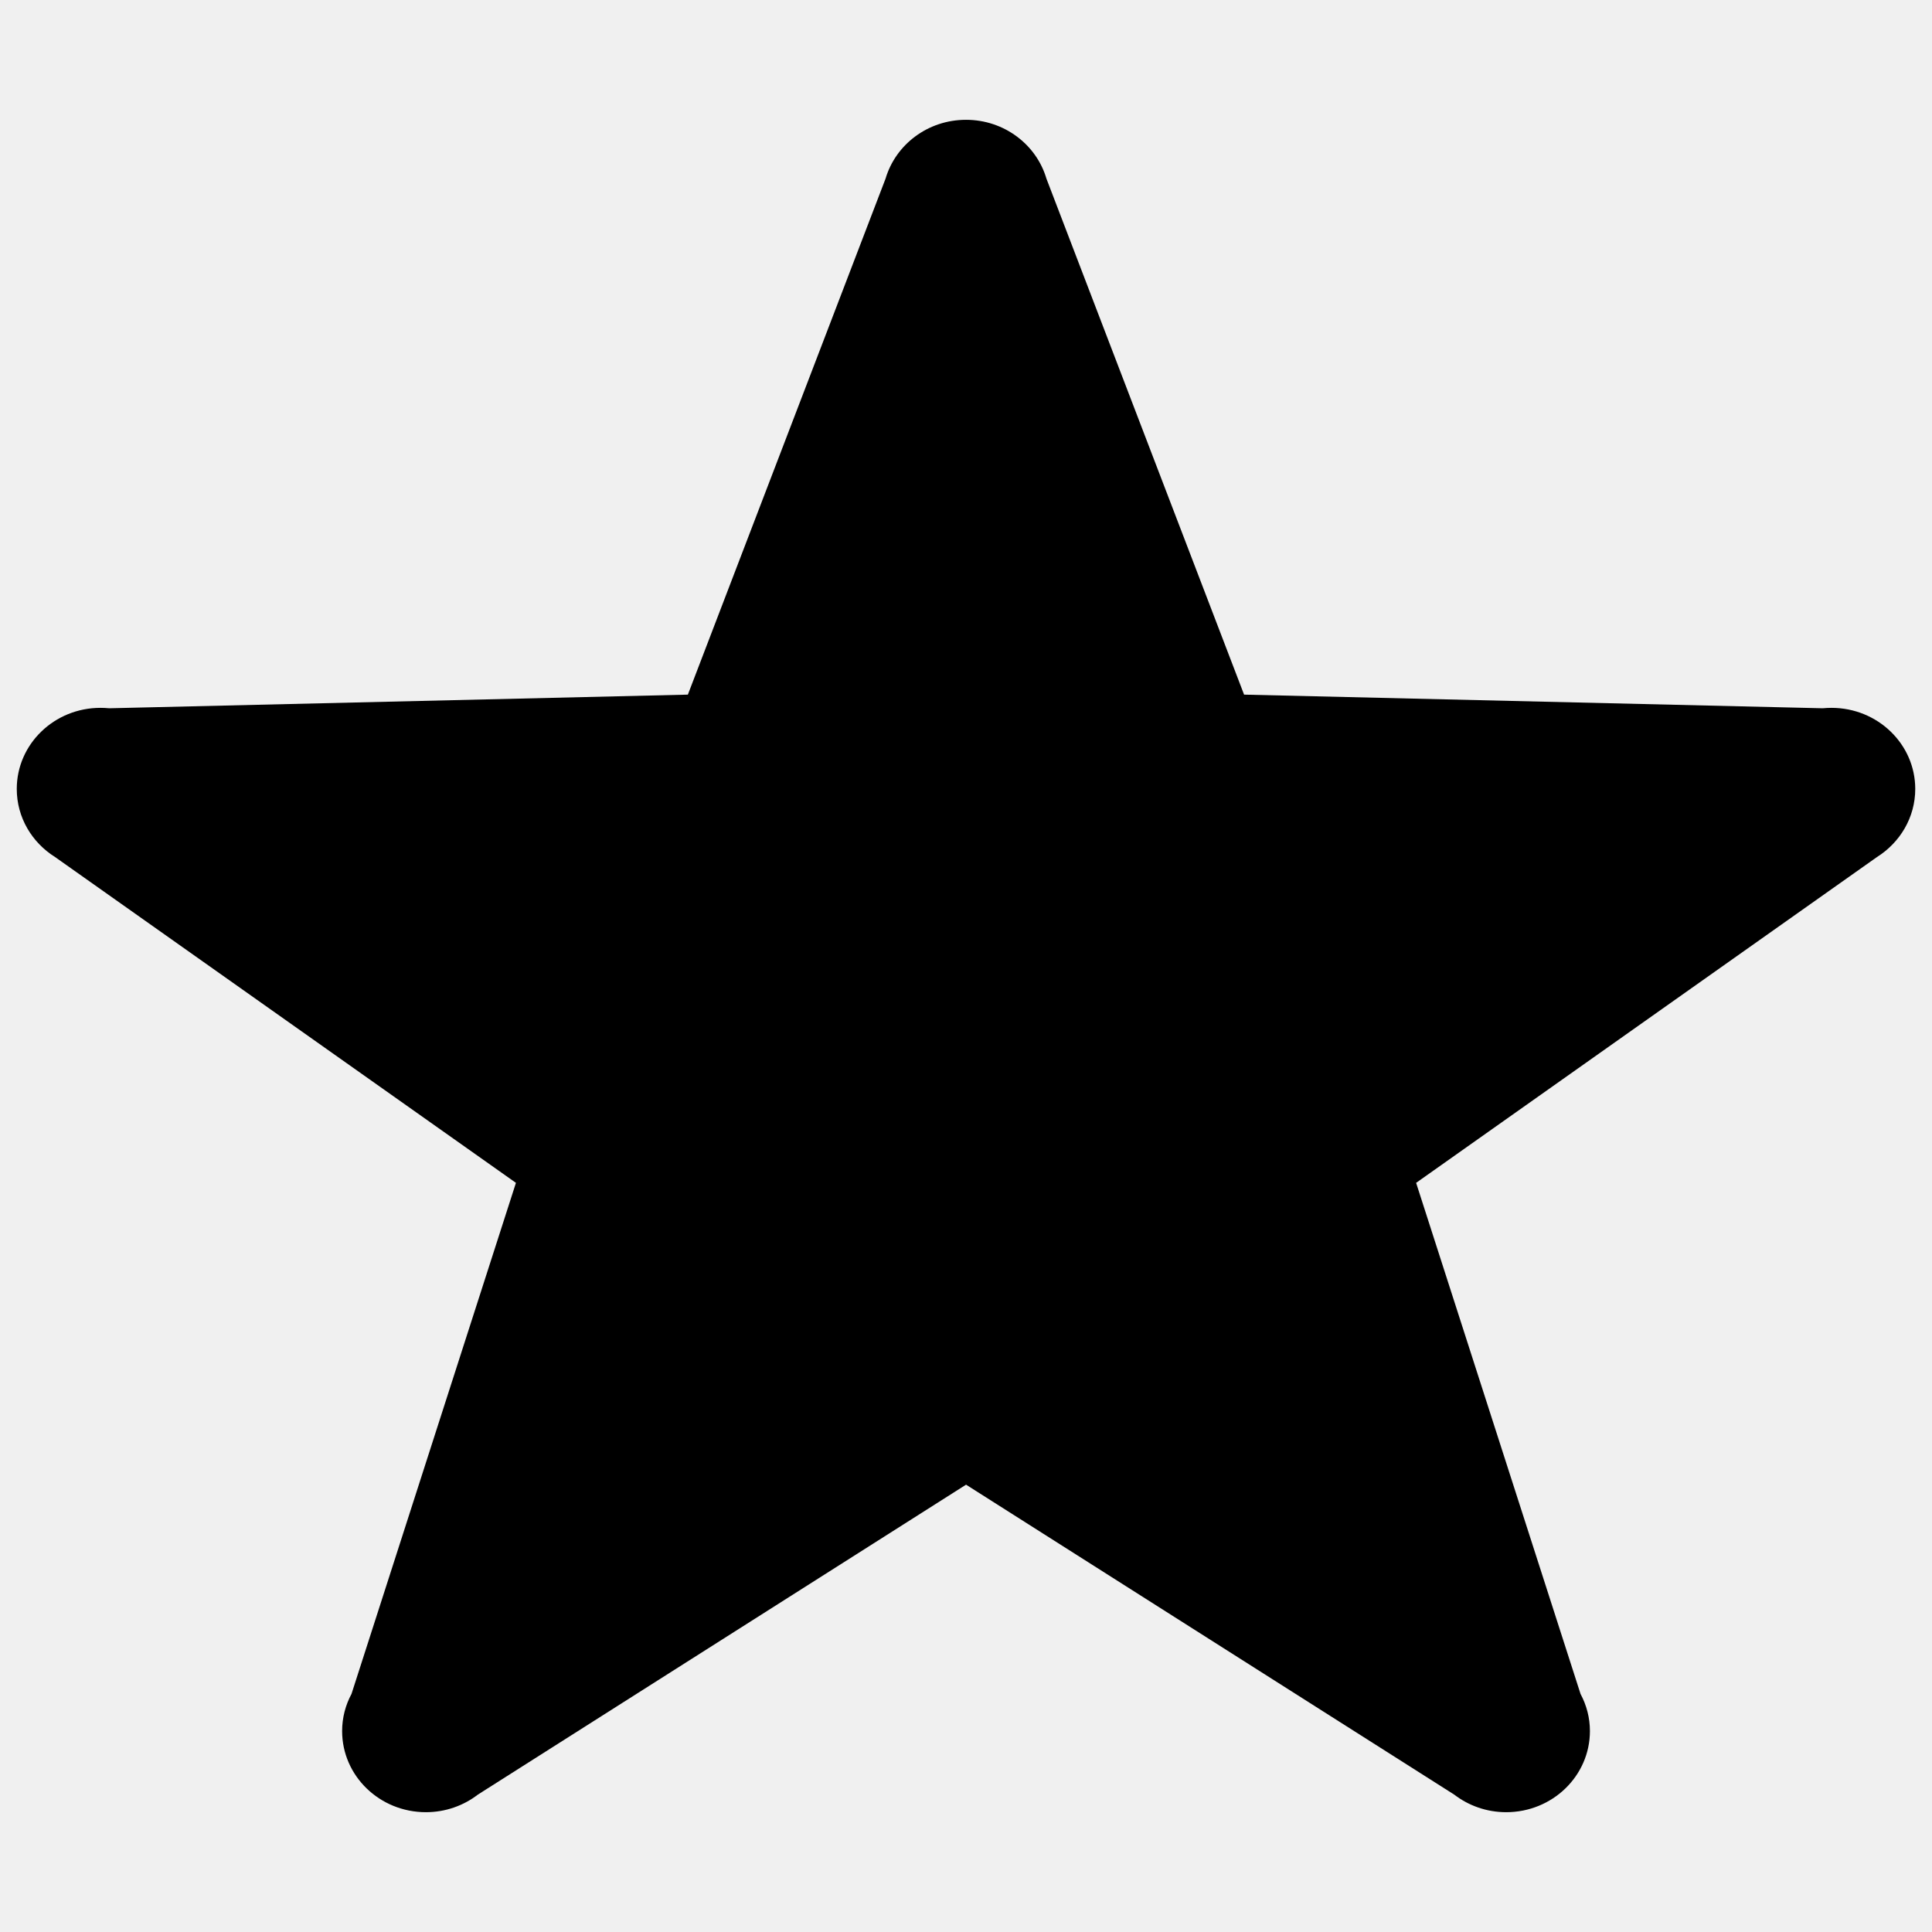
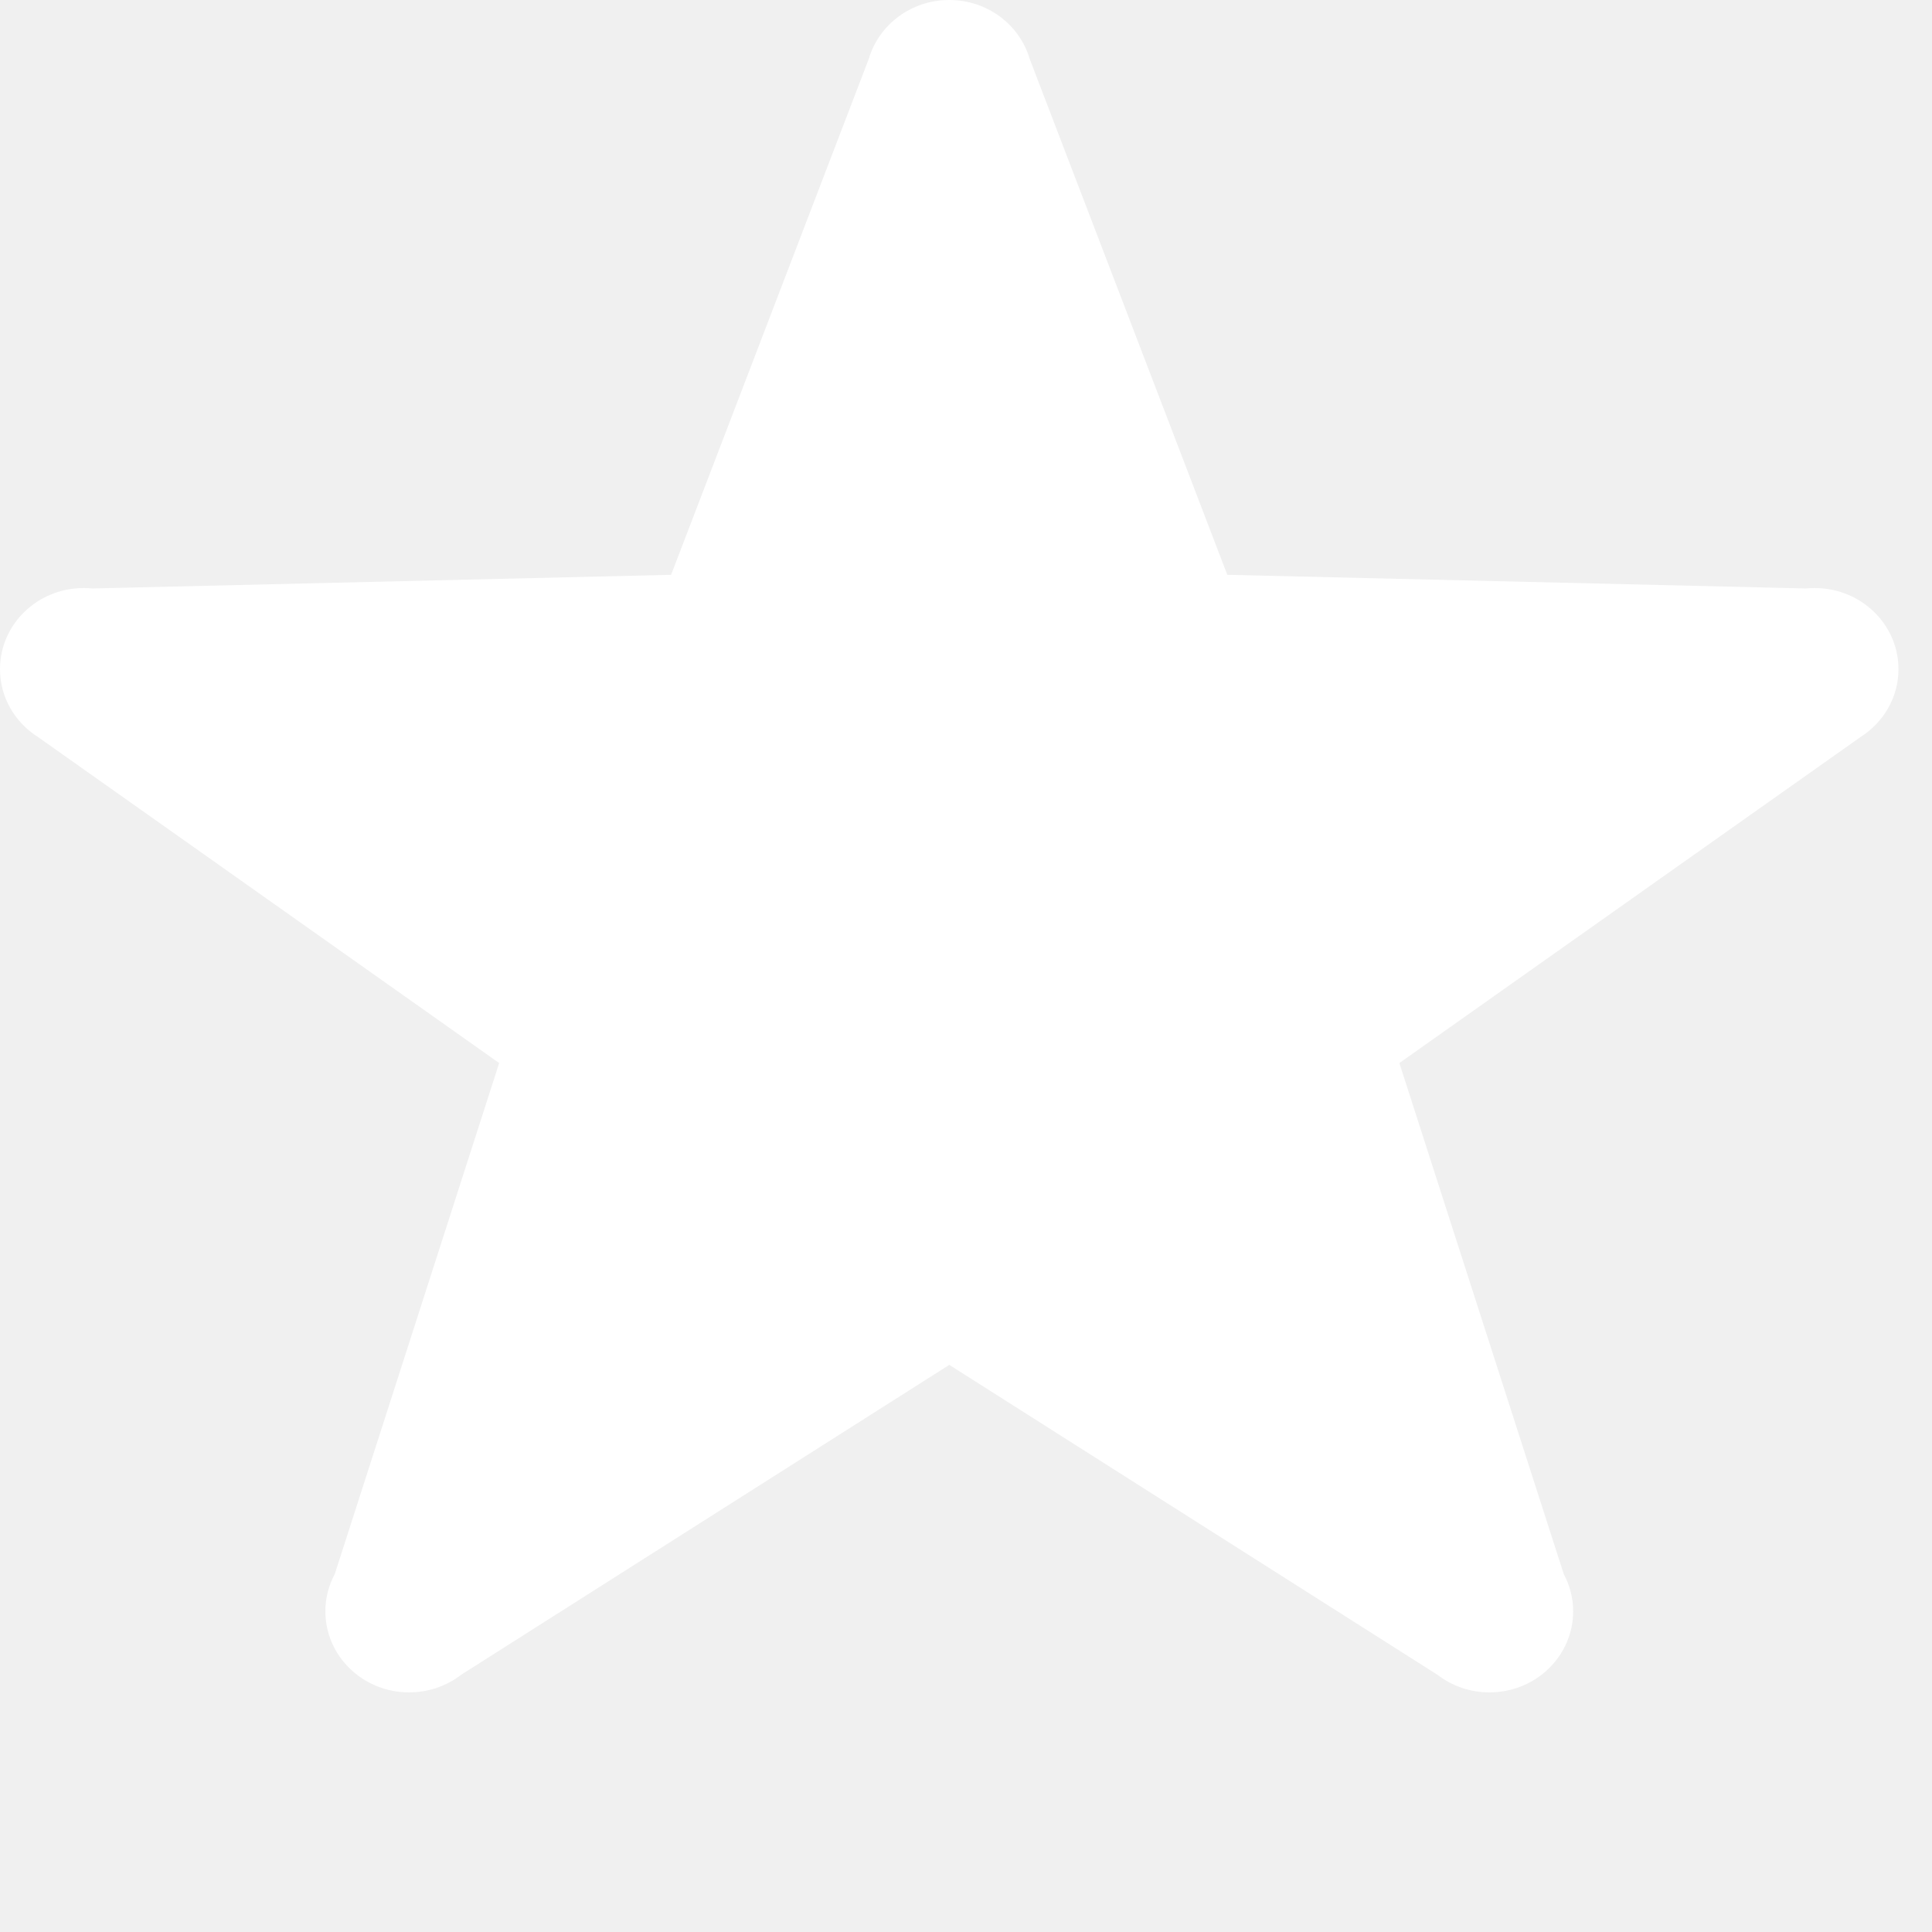
- <svg xmlns="http://www.w3.org/2000/svg" enable-background="new -1.23 -8.789 141.732 141.732" height="141.732px" id="Livello_1" version="1.1" viewBox="-1.23 -8.789 141.732 141.732" width="141.732px" x="0px" xml:space="preserve" y="0px">
+ <svg xmlns="http://www.w3.org/2000/svg" version="1.1" id="Livello_1" x="0px" y="0px" width="141.732px" height="141.732px" viewBox="0 0 141.732 141.732" enable-background="new 0 0 141.732 141.732" xml:space="preserve">
  <g id="Livello_100">
-     <path d="M139.273,49.088c0-3.284-2.75-5.949-6.146-5.949c-0.219,0-0.434,0.012-0.646,0.031l-42.445-1.001l-14.5-37.854   C74.805,1.824,72.443,0,69.637,0c-2.809,0-5.168,1.824-5.902,4.315L49.232,42.169L6.789,43.17c-0.213-0.021-0.43-0.031-0.646-0.031   C2.75,43.136,0,45.802,0,49.088c0,2.1,1.121,3.938,2.812,4.997l33.807,23.9l-12.063,37.494c-0.438,0.813-0.688,1.741-0.688,2.723   c0,3.287,2.75,5.952,6.146,5.952c1.438,0,2.766-0.484,3.812-1.29l35.814-22.737l35.812,22.737c1.049,0.806,2.371,1.29,3.812,1.29   c3.393,0,6.143-2.665,6.143-5.952c0-0.979-0.25-1.906-0.688-2.723l-12.062-37.494l33.806-23.9   C138.15,53.024,139.273,51.185,139.273,49.088" />
+     <path fill="#FFFFFF" d="M139.273,49.088c0-3.283-2.75-5.948-6.146-5.948c-0.219,0-0.434,0.012-0.646,0.03l-42.445-1.001   l-14.5-37.854C74.805,1.824,72.443,0,69.637,0c-2.81,0-5.168,1.824-5.902,4.315L49.232,42.169L6.789,43.17   c-0.213-0.021-0.43-0.03-0.646-0.03C2.75,43.135,0,45.802,0,49.088c0,2.101,1.121,3.938,2.812,4.997l33.807,23.9l-12.062,37.494   c-0.438,0.812-0.688,1.74-0.688,2.723c0,3.287,2.75,5.952,6.146,5.952c1.438,0,2.766-0.484,3.812-1.29l35.814-22.737l35.812,22.737   c1.049,0.806,2.371,1.29,3.812,1.29c3.393,0,6.143-2.665,6.143-5.952c0-0.979-0.25-1.906-0.688-2.723l-12.062-37.494l33.806-23.9   C138.15,53.024,139.273,51.185,139.273,49.088" />
  </g>
-   <g id="Livello_1_1_" />
+   <g id="Livello_1_1_">
+ </g>
</svg>
